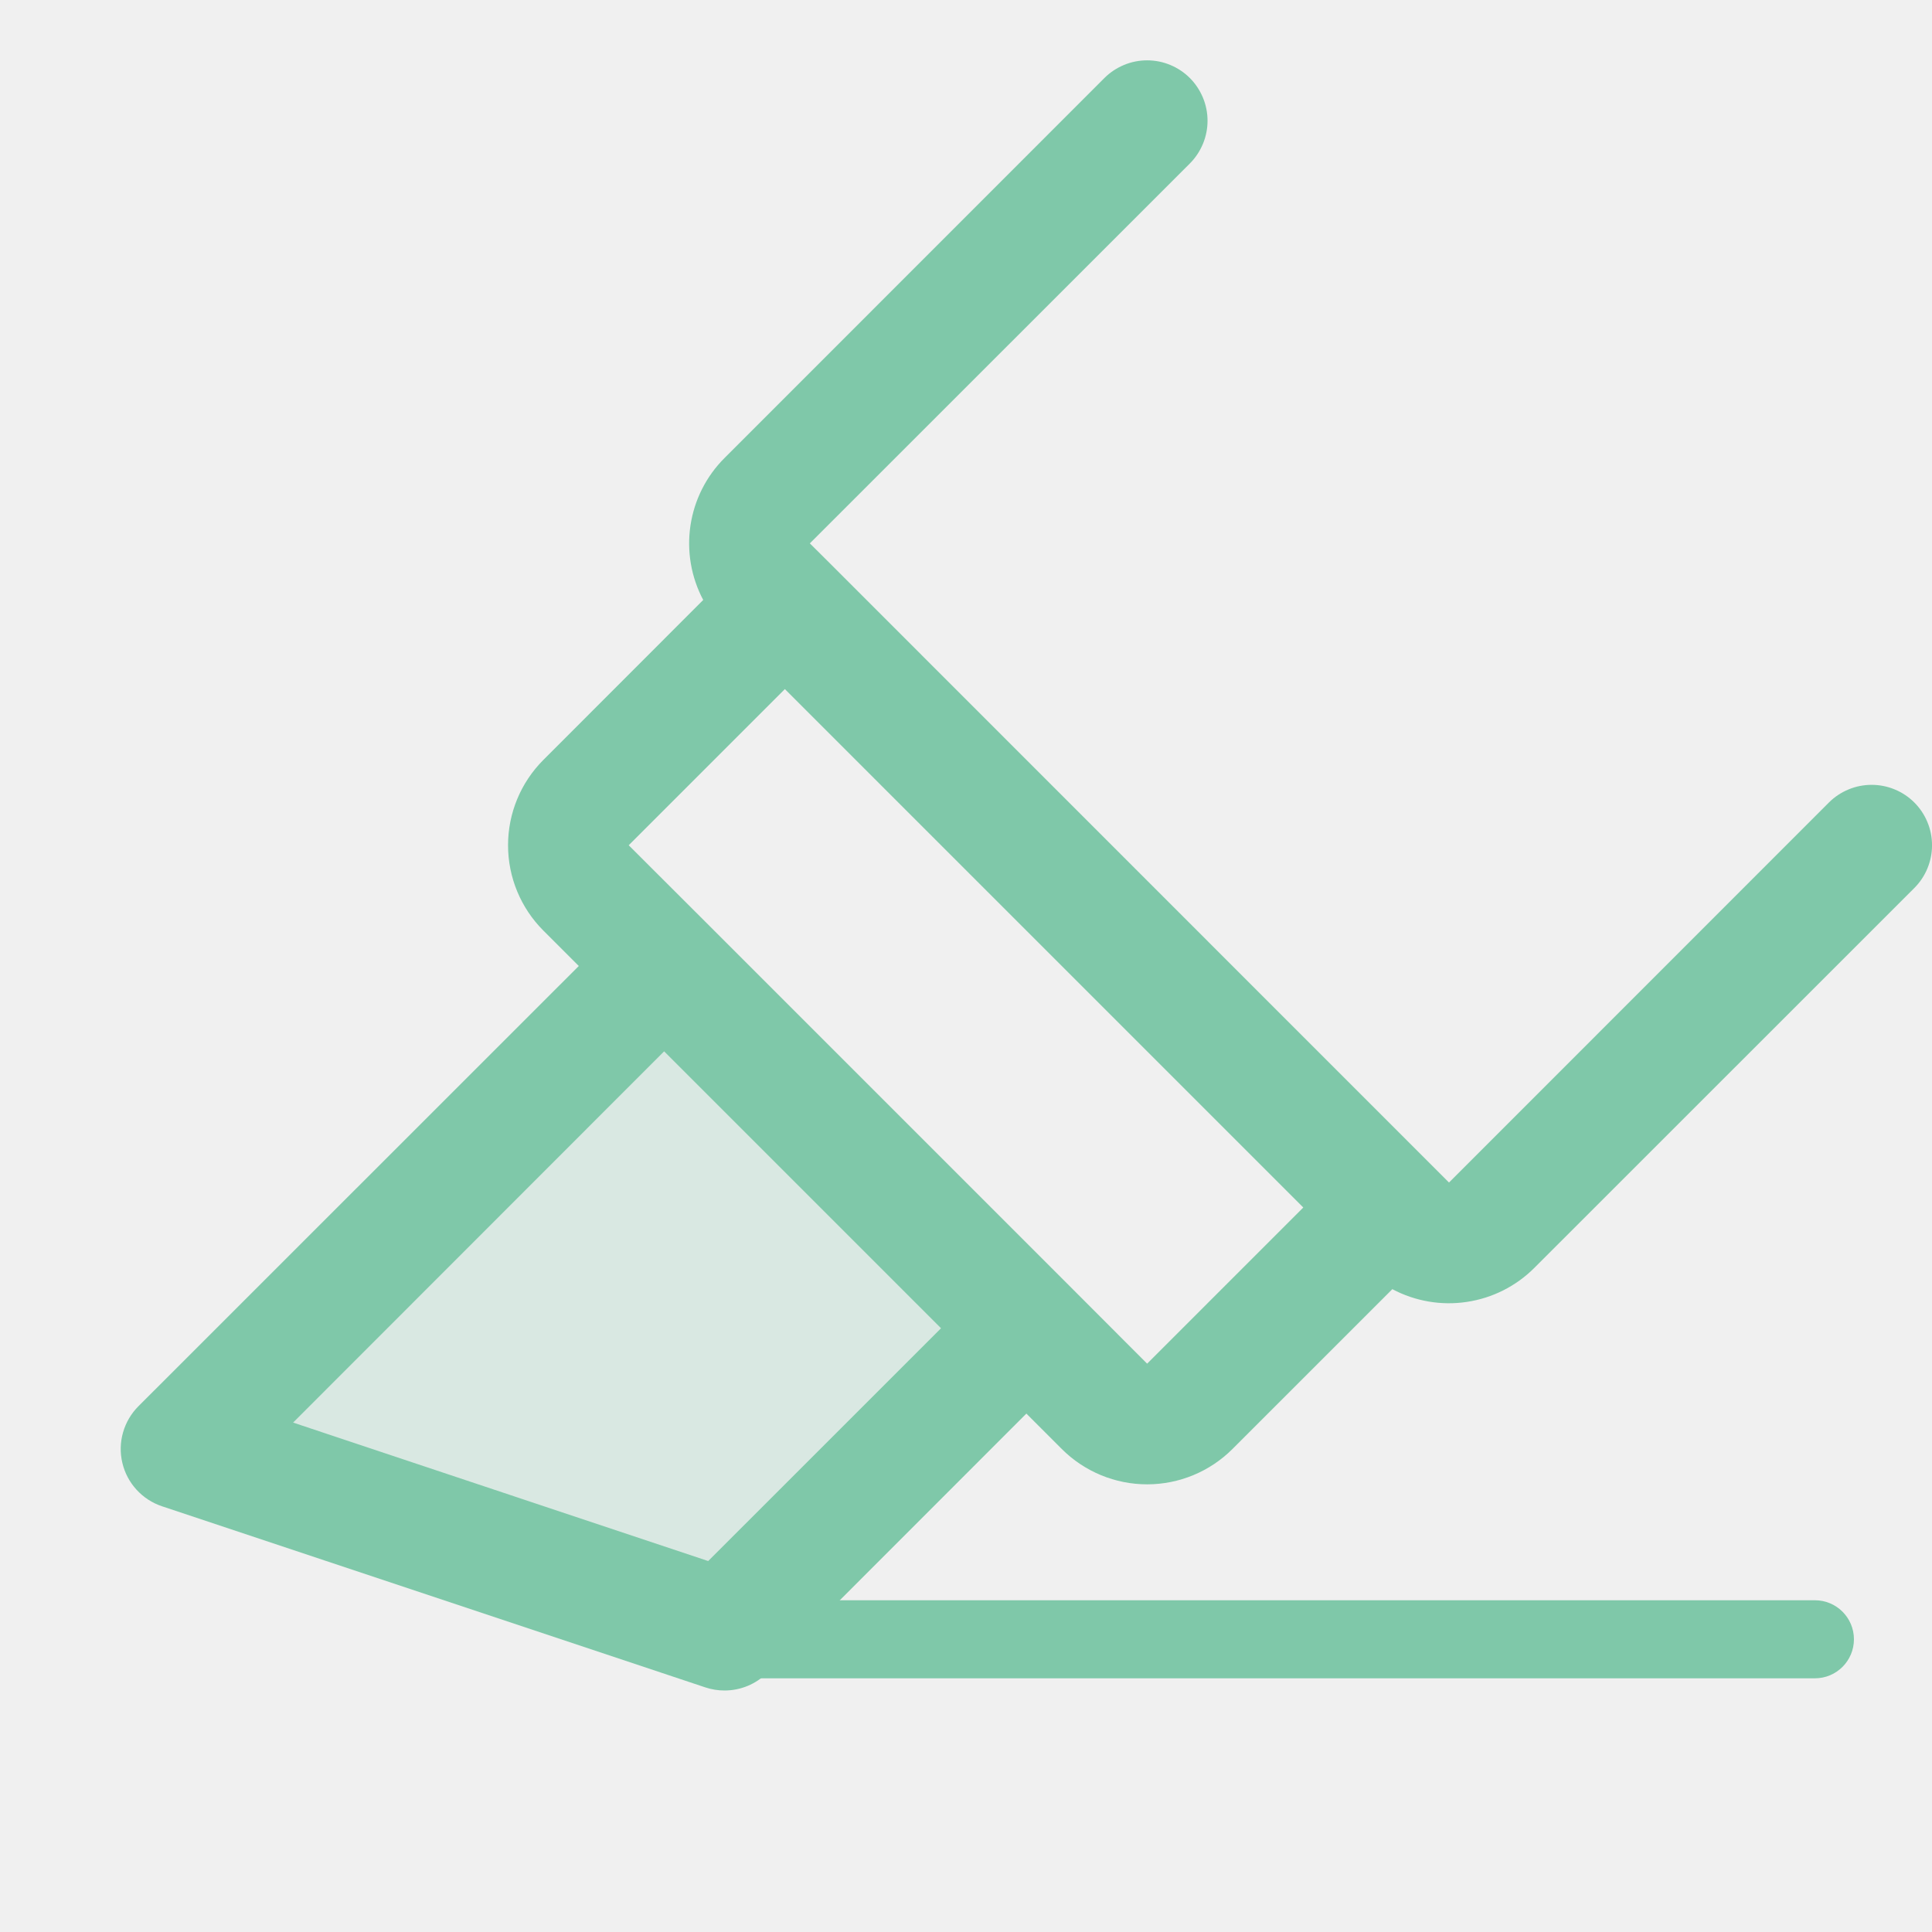
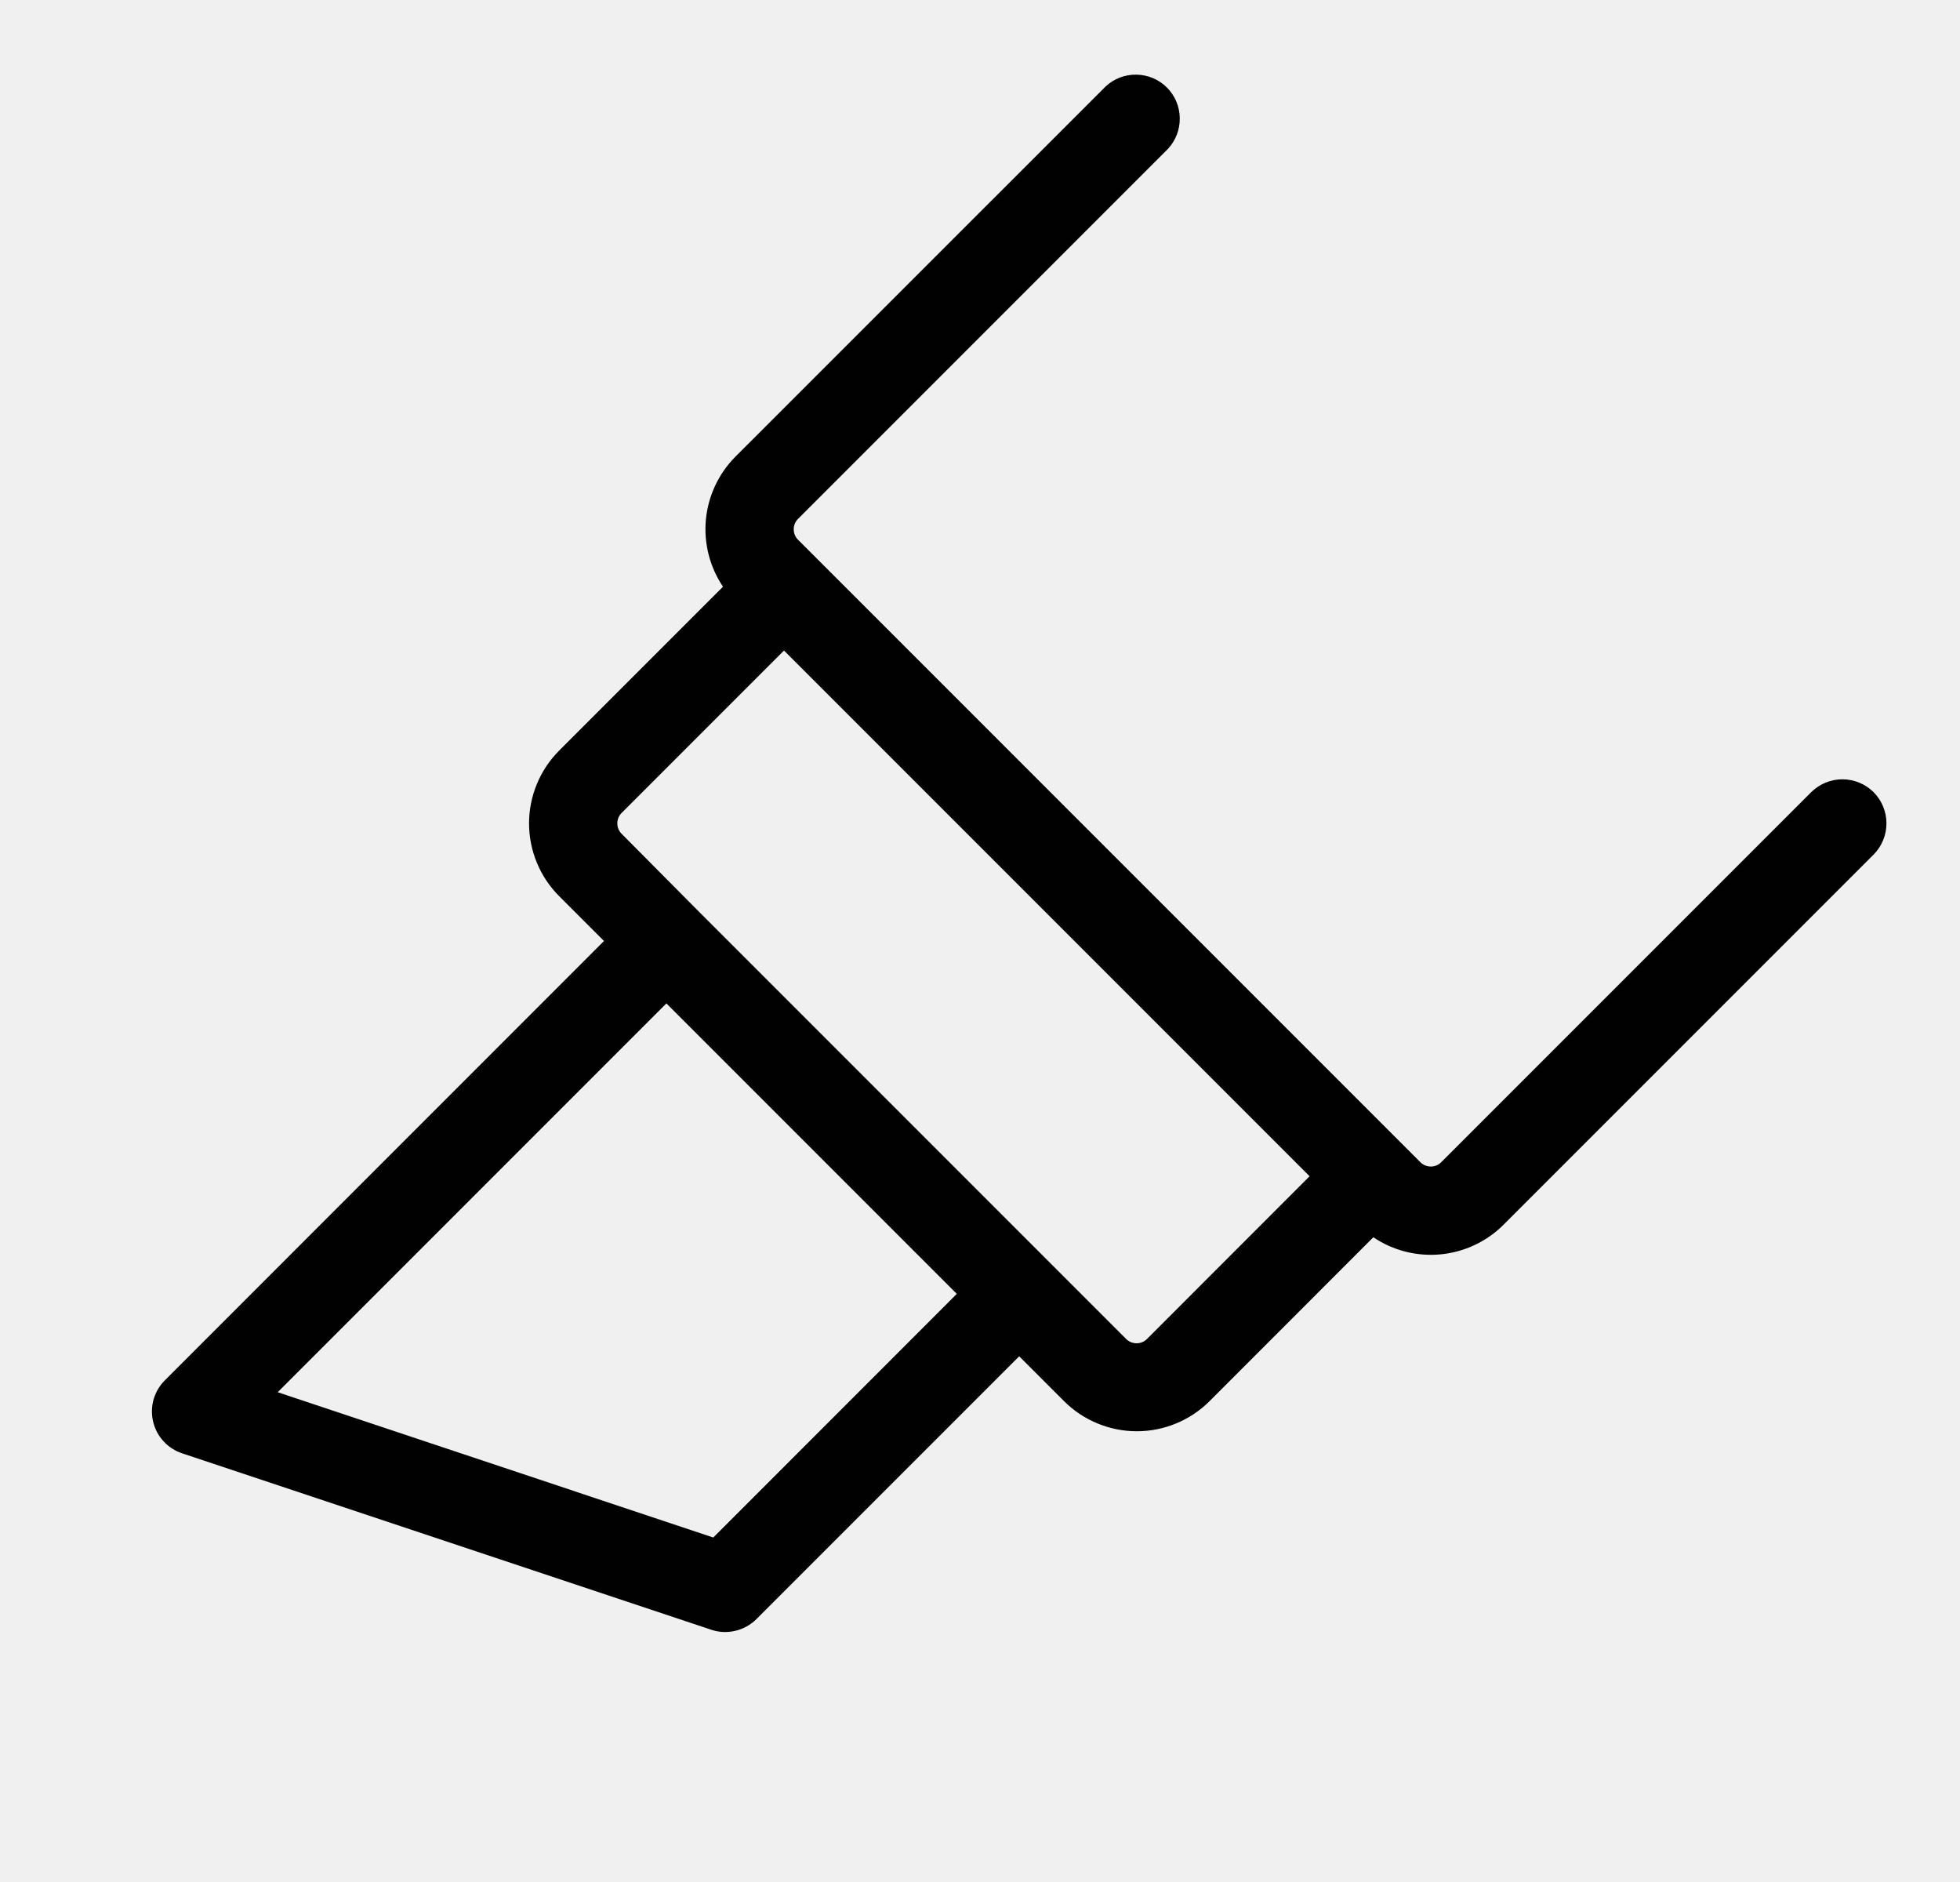
- <svg xmlns="http://www.w3.org/2000/svg" width="52" height="52" viewBox="0 0 52 52" fill="none">
-   <g clip-path="url(#clip0_272_1039)">
-     <path opacity="0.2" d="M27.625 35.75L19.5 43.875L4.875 39L17.875 26L27.625 35.75Z" fill="#7FC8A9" />
-     <path d="M51.525 21.6C51.374 21.449 51.195 21.329 50.997 21.248C50.8 21.166 50.589 21.124 50.375 21.124C50.161 21.124 49.95 21.166 49.753 21.248C49.556 21.329 49.376 21.449 49.225 21.6L39 31.828L22.275 15.1L21.797 14.625L32.025 4.4C32.176 4.249 32.295 4.069 32.377 3.872C32.459 3.675 32.501 3.464 32.501 3.25C32.501 3.036 32.459 2.825 32.377 2.628C32.295 2.431 32.176 2.251 32.025 2.1C31.874 1.949 31.695 1.83 31.497 1.748C31.3 1.666 31.089 1.624 30.875 1.624C30.662 1.624 30.45 1.666 30.253 1.748C30.056 1.83 29.876 1.949 29.725 2.1L19.5 12.328C19.008 12.819 18.687 13.456 18.584 14.144C18.481 14.831 18.601 15.534 18.927 16.148L14.625 20.453C14.016 21.062 13.674 21.888 13.674 22.75C13.674 23.612 14.016 24.438 14.625 25.047L15.578 26L3.725 37.85C3.529 38.046 3.387 38.289 3.311 38.556C3.235 38.822 3.229 39.104 3.293 39.373C3.356 39.643 3.488 39.892 3.675 40.096C3.862 40.301 4.098 40.454 4.361 40.542L18.986 45.417C19.152 45.472 19.325 45.5 19.5 45.5C19.713 45.5 19.925 45.458 20.122 45.377C20.32 45.295 20.499 45.175 20.65 45.025L27.625 38.047L28.578 39C29.187 39.609 30.014 39.951 30.875 39.951C31.737 39.951 32.563 39.609 33.172 39L37.475 34.698C38.089 35.024 38.792 35.145 39.48 35.041C40.169 34.938 40.806 34.617 41.297 34.125L51.525 23.9C51.676 23.749 51.796 23.57 51.877 23.372C51.959 23.175 52.001 22.963 52.001 22.75C52.001 22.536 51.959 22.325 51.877 22.128C51.796 21.93 51.676 21.751 51.525 21.6ZM19.061 42.016L7.889 38.289L17.875 28.297L25.328 35.75L19.061 42.016ZM30.875 36.703L28.775 34.6L19.025 24.85L16.922 22.75L21.125 18.547L35.078 32.5L30.875 36.703Z" fill="#7FC8A9" />
-     <rect x="18.384" y="43.071" width="31.515" height="2.101" rx="1.051" fill="#7FC8A9" />
+ <svg xmlns="http://www.w3.org/2000/svg" width="25" height="24" viewBox="0 0 25 24" fill="none">
+   <g clip-path="url(#clip0_741_3466)">
+     <path d="M23.898 10.102C23.792 9.997 23.649 9.938 23.5 9.938C23.351 9.938 23.208 9.997 23.102 10.102L18.382 14.822C18.347 14.857 18.3 14.876 18.25 14.876C18.201 14.876 18.153 14.857 18.118 14.822L10.178 6.882C10.143 6.847 10.124 6.8 10.124 6.75C10.124 6.7 10.143 6.653 10.178 6.618L14.898 1.898C14.997 1.791 15.051 1.65 15.048 1.504C15.046 1.358 14.987 1.219 14.884 1.116C14.781 1.013 14.642 0.954 14.496 0.952C14.35 0.949 14.209 1.003 14.102 1.103L9.382 5.822C9.167 6.037 9.034 6.32 9.004 6.623C8.975 6.926 9.052 7.23 9.222 7.482L7.132 9.572C7.01 9.694 6.914 9.838 6.848 9.998C6.782 10.157 6.748 10.328 6.748 10.5C6.748 10.672 6.782 10.843 6.848 11.002C6.914 11.162 7.01 11.306 7.132 11.428L7.704 12L2.103 17.602C2.035 17.67 1.986 17.754 1.959 17.846C1.933 17.939 1.931 18.036 1.953 18.129C1.975 18.222 2.02 18.308 2.085 18.379C2.15 18.45 2.231 18.503 2.322 18.533L9.072 20.783C9.171 20.817 9.277 20.821 9.379 20.797C9.481 20.773 9.574 20.721 9.648 20.648L13 17.296L13.572 17.868C13.694 17.99 13.838 18.086 13.998 18.152C14.157 18.218 14.328 18.252 14.5 18.252C14.672 18.252 14.843 18.218 15.002 18.152C15.162 18.086 15.306 17.99 15.428 17.868L17.517 15.778C17.769 15.948 18.073 16.025 18.376 15.996C18.679 15.967 18.963 15.833 19.178 15.618L23.898 10.898C24.003 10.792 24.062 10.649 24.062 10.5C24.062 10.351 24.003 10.208 23.898 10.102ZM9.098 19.607L3.542 17.754L8.5 12.796L12.204 16.5L9.098 19.607ZM14.629 17.076C14.594 17.111 14.547 17.13 14.497 17.13C14.448 17.13 14.4 17.111 14.365 17.076L13.395 16.106L8.895 11.606L7.928 10.632C7.893 10.597 7.874 10.55 7.874 10.5C7.874 10.45 7.893 10.403 7.928 10.368L10 8.296L16.704 15L14.629 17.076Z" fill="#010101" />
  </g>
  <defs>
-     <clipPath id="clip0_272_1039">
-       <rect width="52" height="52" fill="white" />
+     <clipPath id="clip0_741_3466">
+       <rect width="24" height="24" fill="white" transform="translate(0.25)" />
    </clipPath>
  </defs>
</svg>
